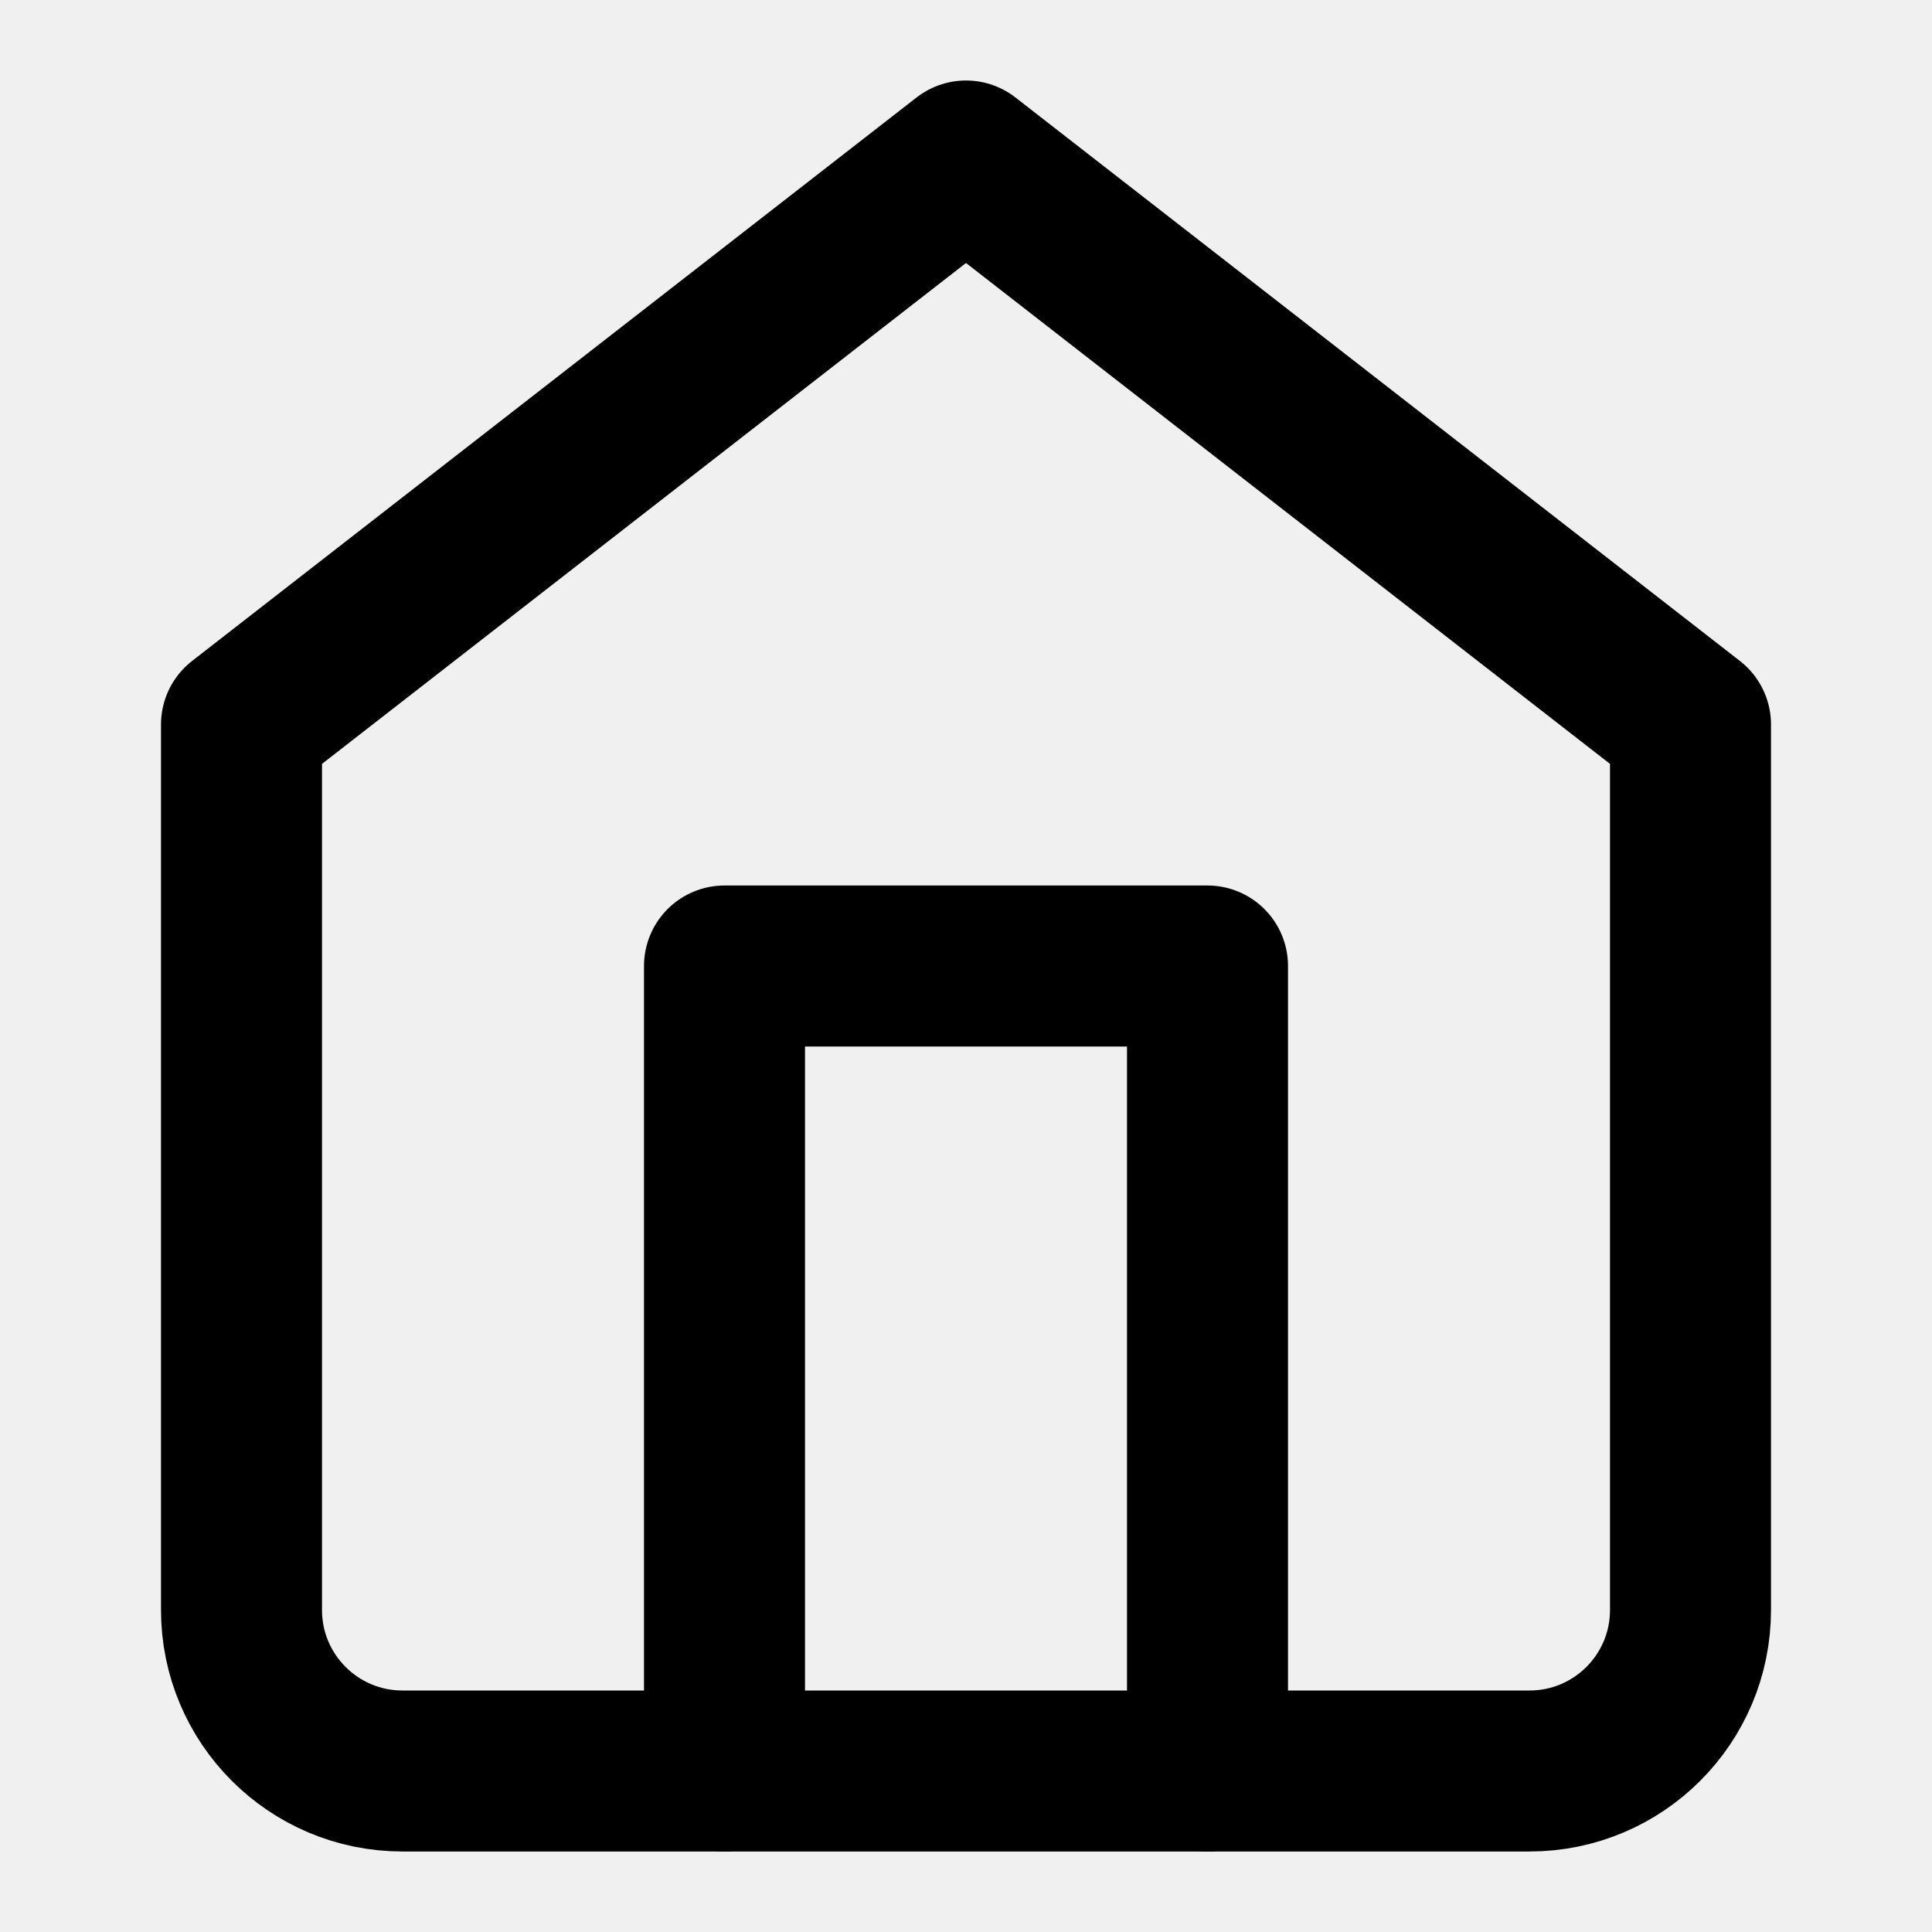
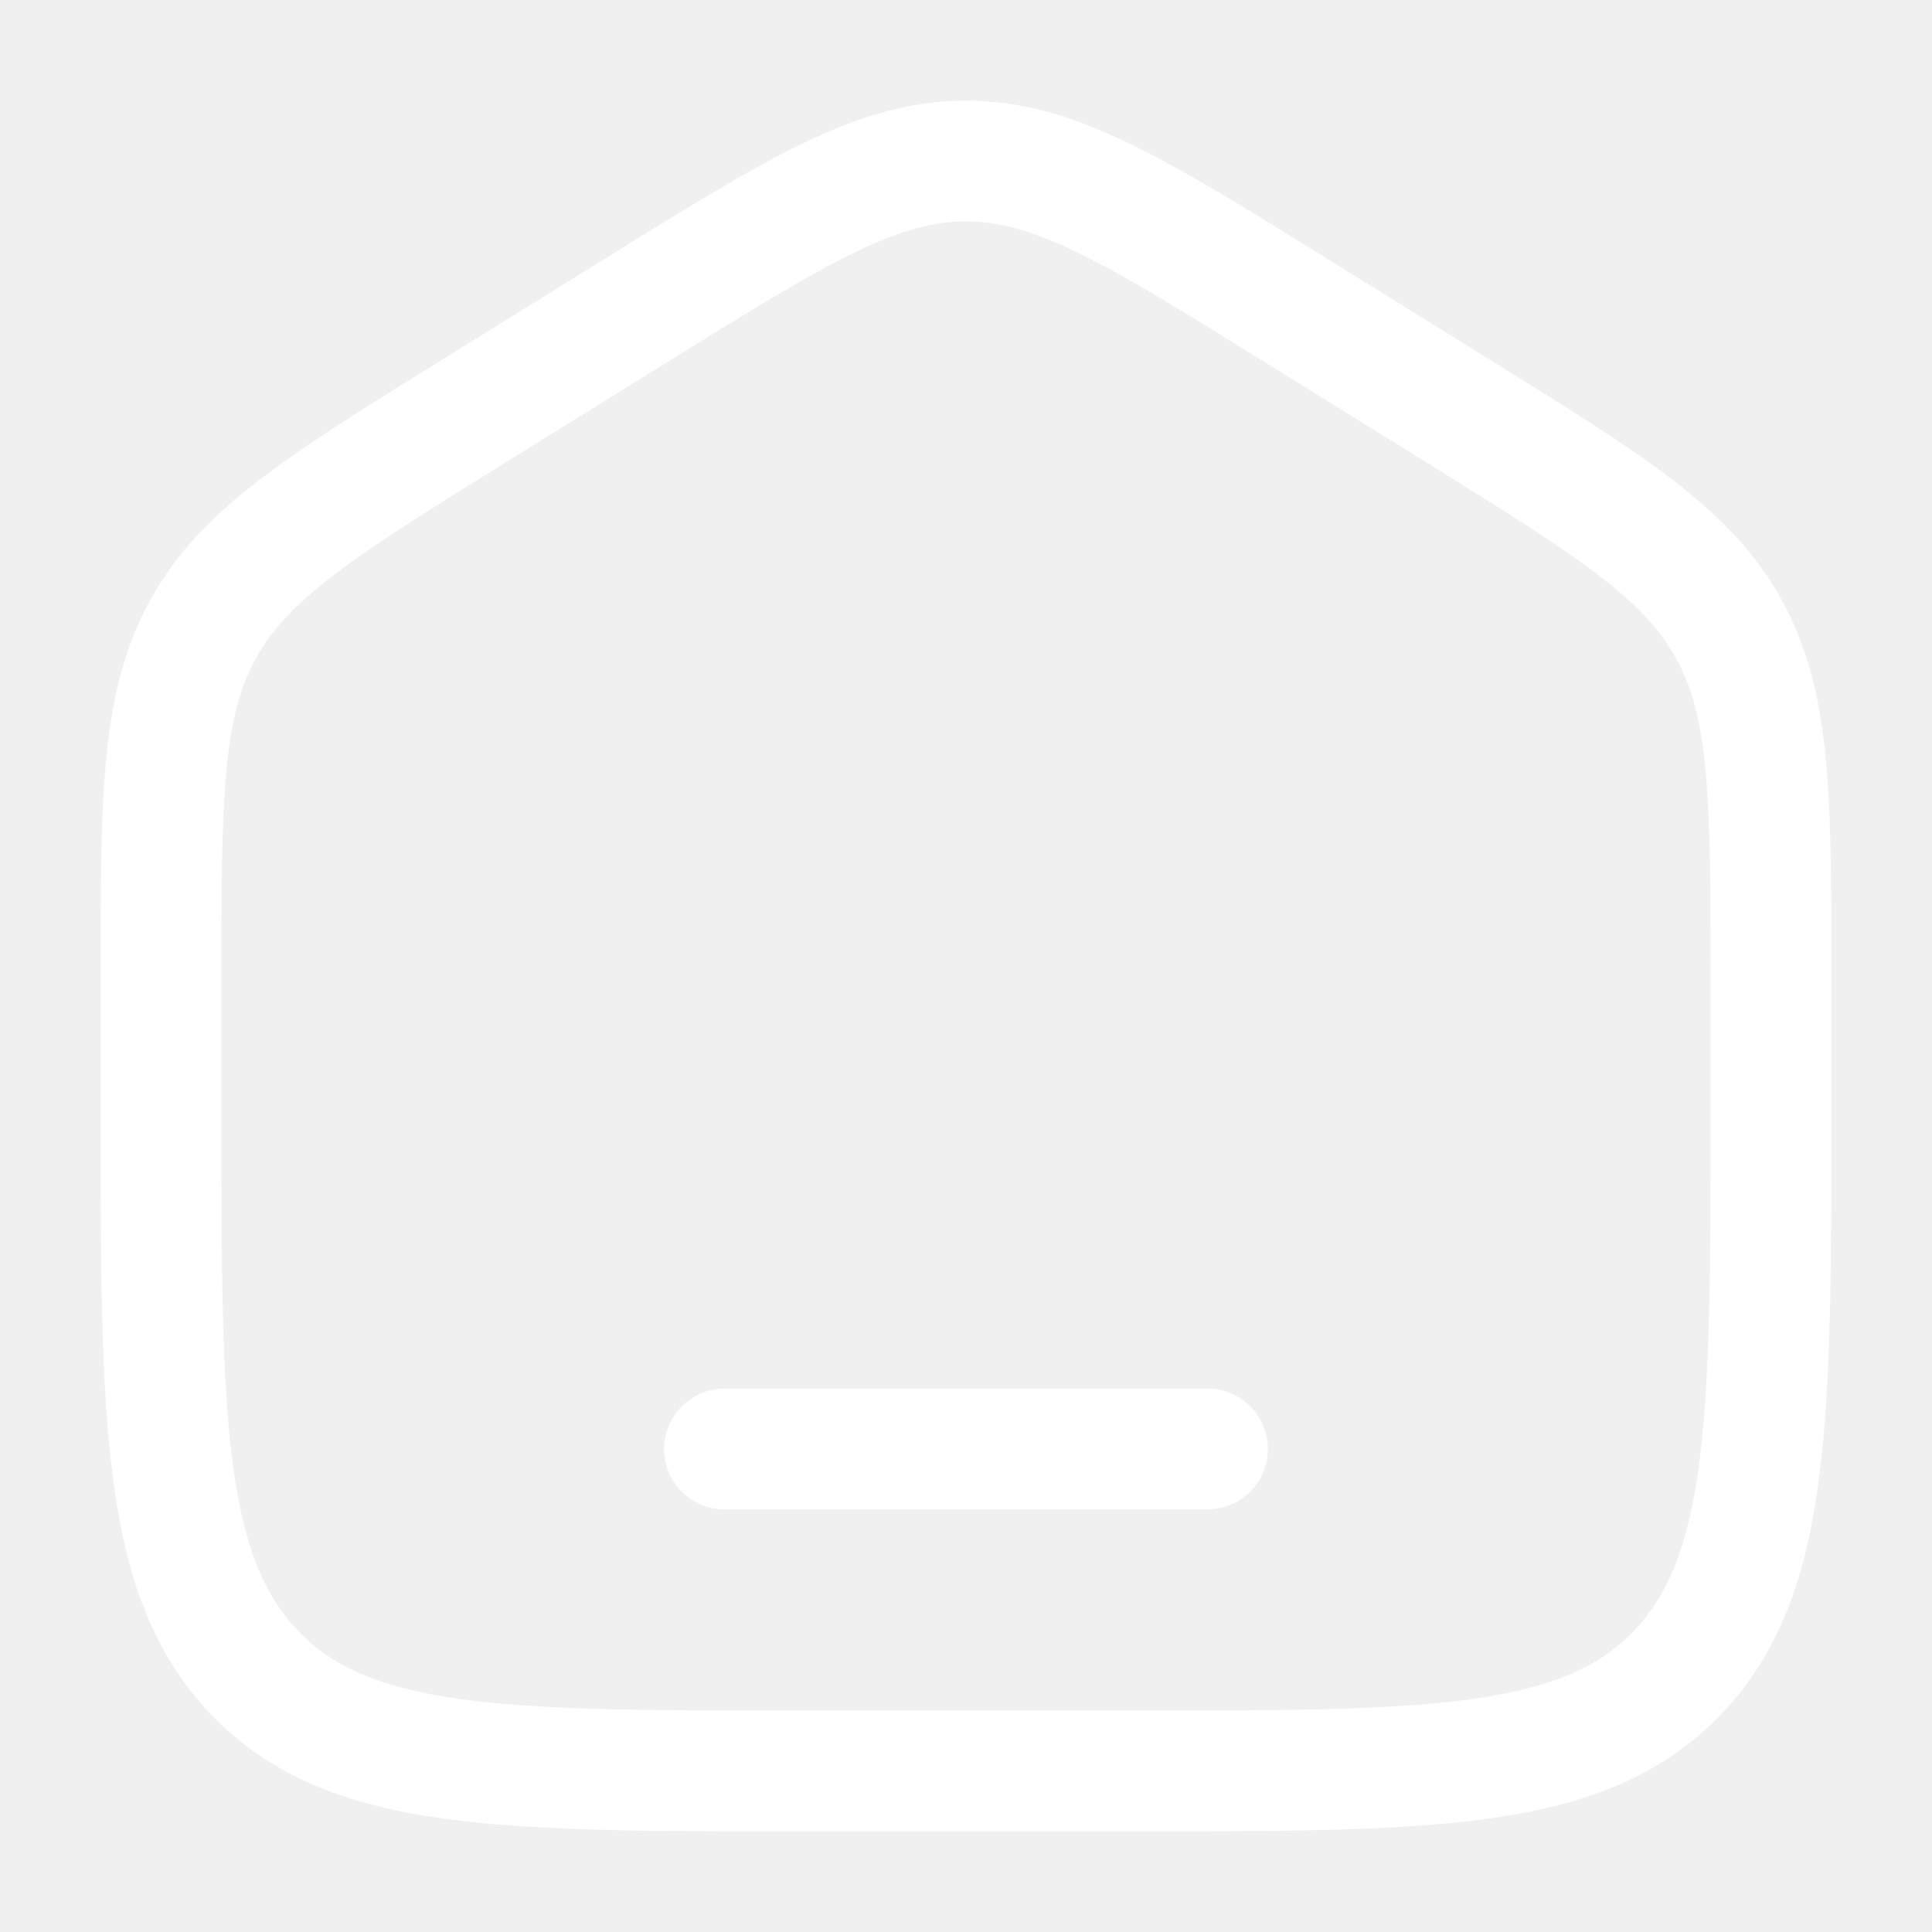
- <svg xmlns="http://www.w3.org/2000/svg" width="24" height="24" viewBox="0 0 24 24" fill="none" stroke=" currentColor" stroke-width="2" stroke-linecap="round" stroke-linejoin="round" class="lucide lucide-home">
-   <path d="m3 9 9-7 9 7v11a2 2 0 0 1-2 2H5a2 2 0 0 1-2-2z" />
-   <polyline points="9 22 9 12 15 12 15 22" />
+ <svg xmlns="http://www.w3.org/2000/svg" width="24" height="24" viewBox="0 0 24 24" fill="#fff">
+   <path d="M9 17.25C8.586 17.25 8.25 17.586 8.25 18C8.25 18.414 8.586 18.75 9 18.75H15C15.414 18.75 15.75 18.414 15.75 18C15.75 17.586 15.414 17.25 15 17.25H9Z" fill="#fff" />
+   <path fill-rule="evenodd" clip-rule="evenodd" d="M12 1.25C11.292 1.25 10.649 1.453 9.951 1.792C9.276 2.12 8.496 2.604 7.523 3.208L5.456 4.491C4.535 5.063 3.797 5.52 3.229 5.956C2.64 6.407 2.188 6.866 1.861 7.463C1.535 8.058 1.389 8.692 1.318 9.441C1.25 10.166 1.25 11.054 1.25 12.167V13.78C1.25 15.684 1.25 17.187 1.403 18.362C1.559 19.567 1.889 20.54 2.632 21.309C3.38 22.082 4.33 22.428 5.508 22.591C6.648 22.75 8.106 22.75 9.942 22.75H14.058C15.894 22.75 17.352 22.75 18.492 22.591C19.669 22.428 20.62 22.082 21.368 21.309C22.111 20.54 22.441 19.567 22.597 18.362C22.75 17.187 22.75 15.684 22.75 13.78V12.167C22.75 11.054 22.75 10.166 22.682 9.441C22.611 8.692 22.465 8.058 22.139 7.463C21.812 6.866 21.36 6.407 20.771 5.956C20.203 5.52 19.465 5.063 18.544 4.491L16.477 3.208C15.504 2.604 14.724 2.12 14.049 1.792C13.351 1.453 12.708 1.25 12 1.25ZM8.28 4.504C9.295 3.874 10.009 3.432 10.607 3.141C11.188 2.858 11.6 2.75 12 2.75C12.4 2.75 12.812 2.858 13.393 3.141C13.991 3.432 14.705 3.874 15.72 4.504L17.721 5.745C18.681 6.342 19.356 6.761 19.859 7.147C20.349 7.522 20.63 7.831 20.823 8.183C21.016 8.536 21.129 8.949 21.188 9.581C21.249 10.229 21.25 11.046 21.25 12.204V13.725C21.25 15.696 21.248 17.101 21.11 18.168C20.974 19.216 20.717 19.824 20.289 20.267C19.865 20.706 19.287 20.966 18.286 21.106C17.26 21.248 15.908 21.25 14 21.25H10C8.092 21.25 6.74 21.248 5.714 21.106C4.713 20.966 4.135 20.706 3.711 20.267C3.283 19.824 3.026 19.216 2.89 18.168C2.751 17.101 2.75 15.696 2.75 13.725V12.204C2.75 11.046 2.751 10.229 2.812 9.581C2.871 8.949 2.984 8.536 3.177 8.183C3.37 7.831 3.651 7.522 4.141 7.147C4.644 6.761 5.319 6.342 6.28 5.745L8.28 4.504Z" fill="#fff" />
</svg>
